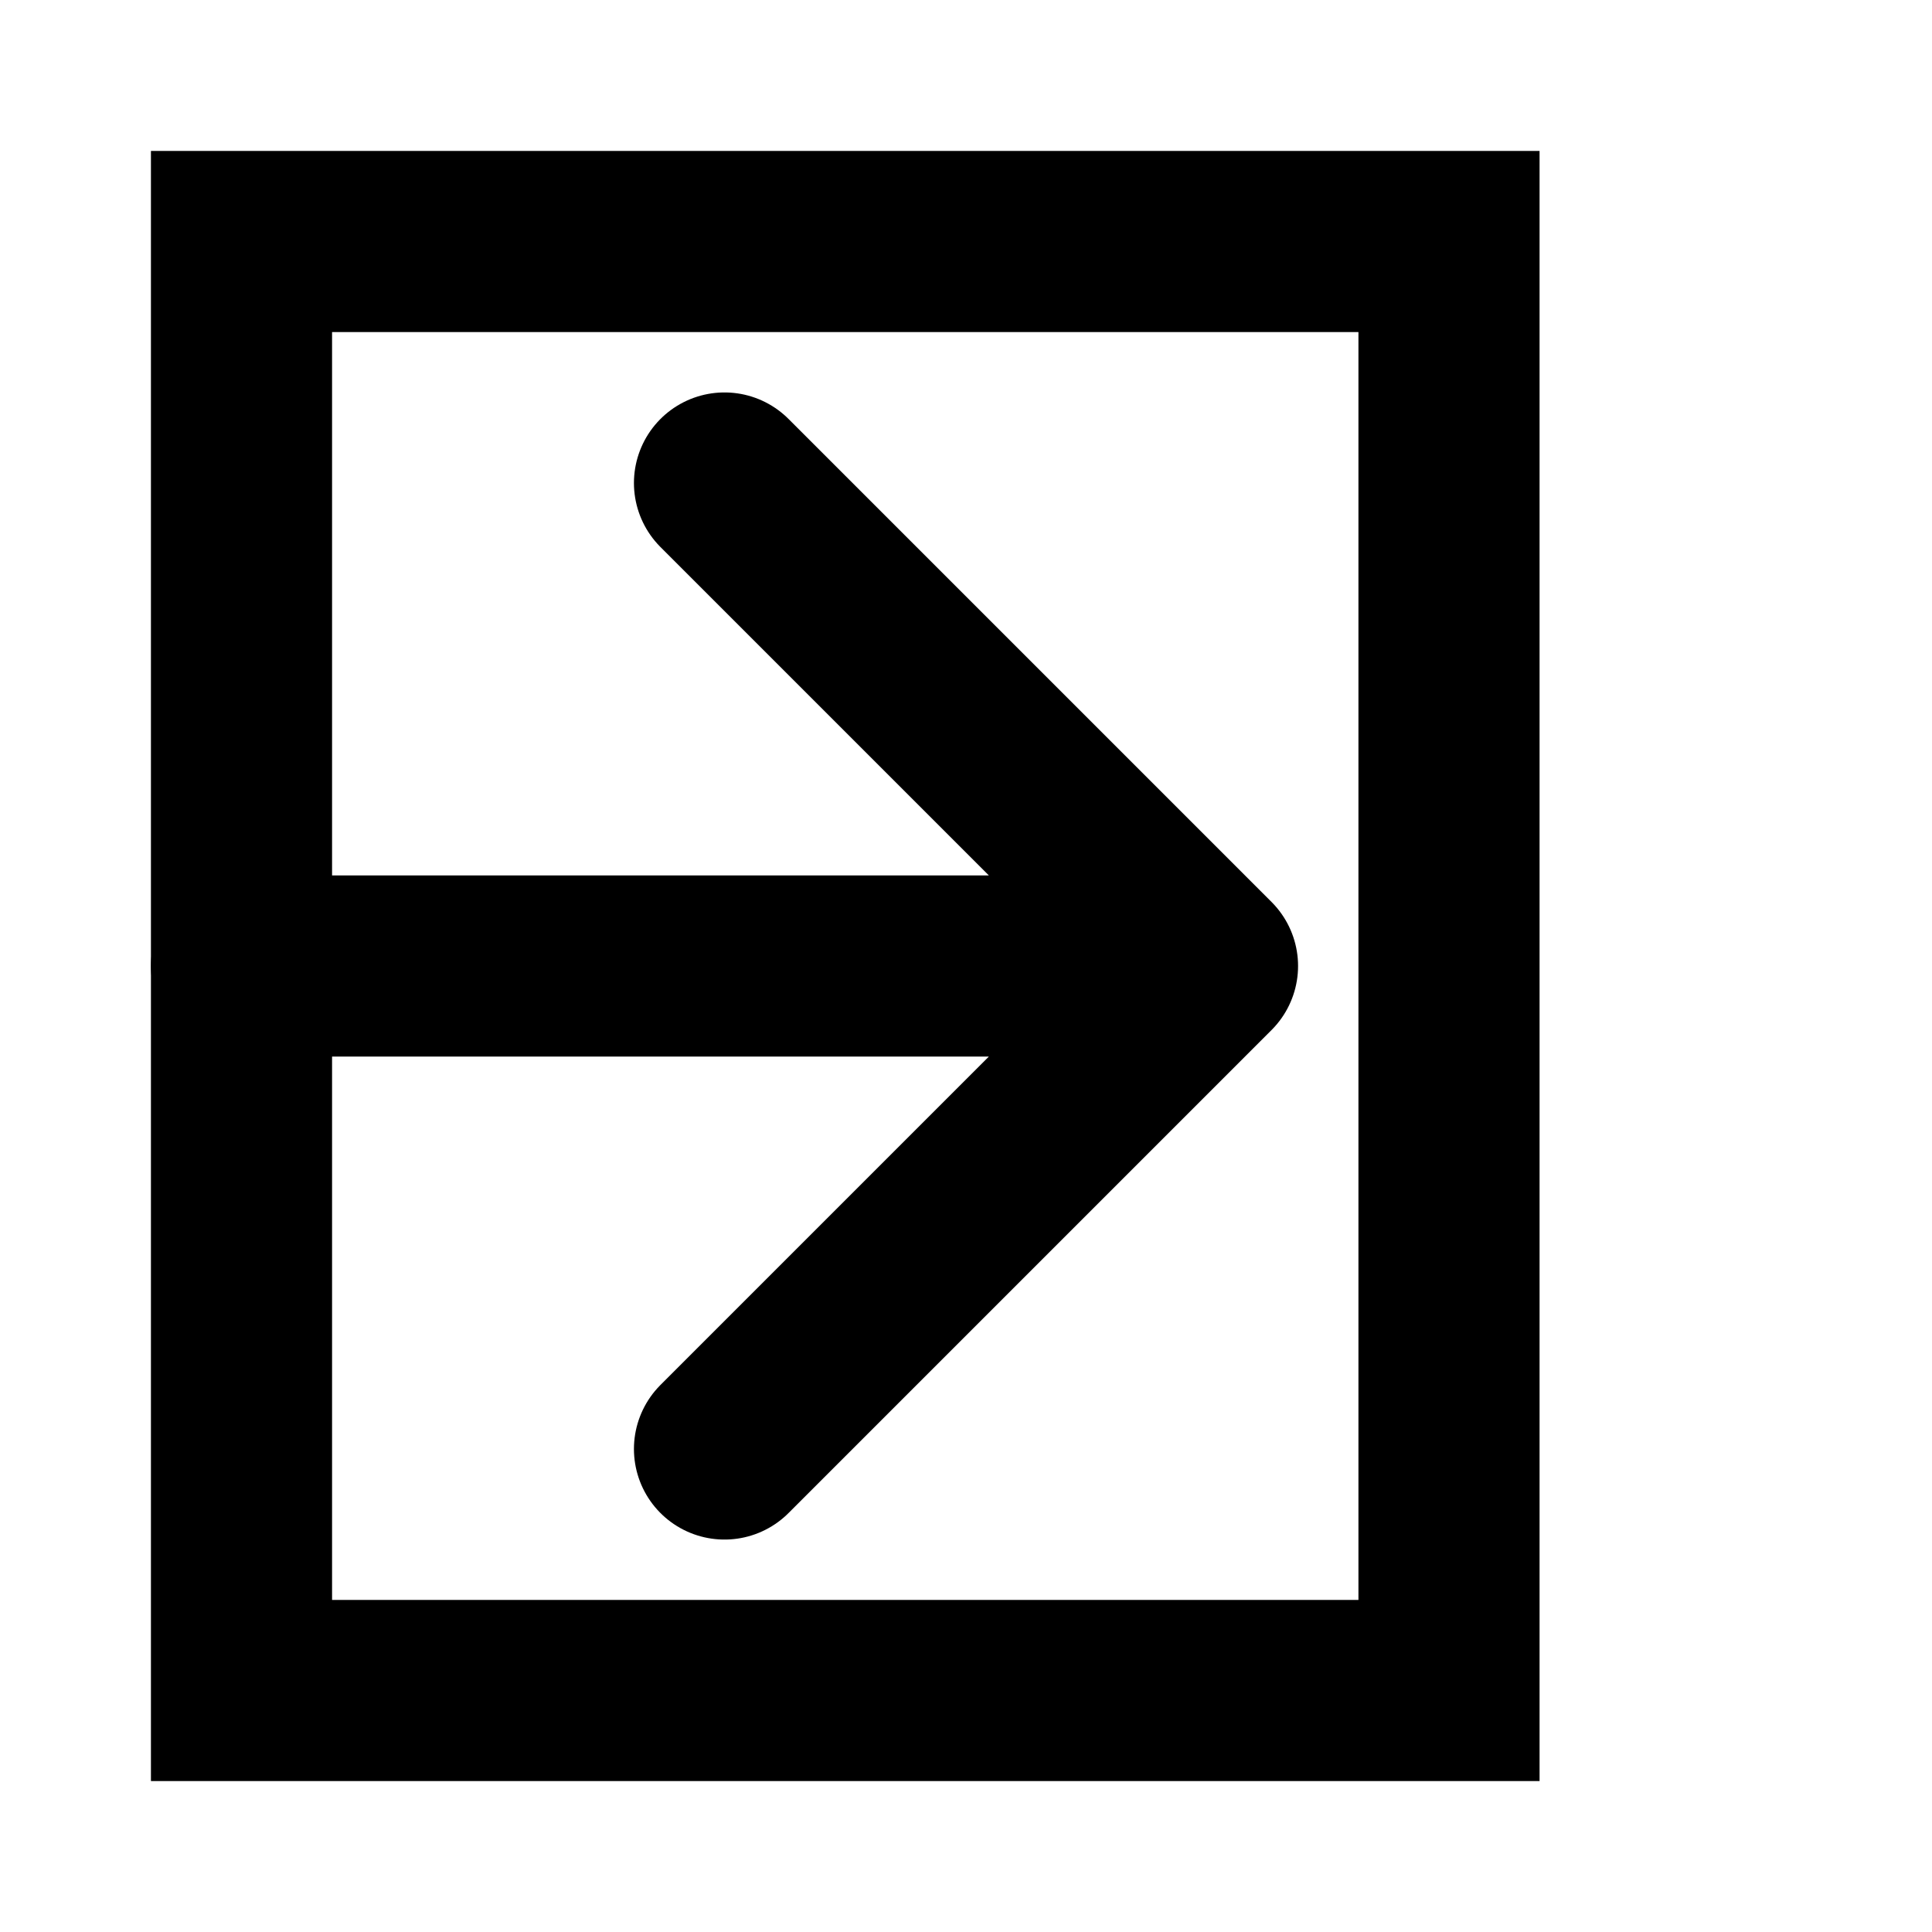
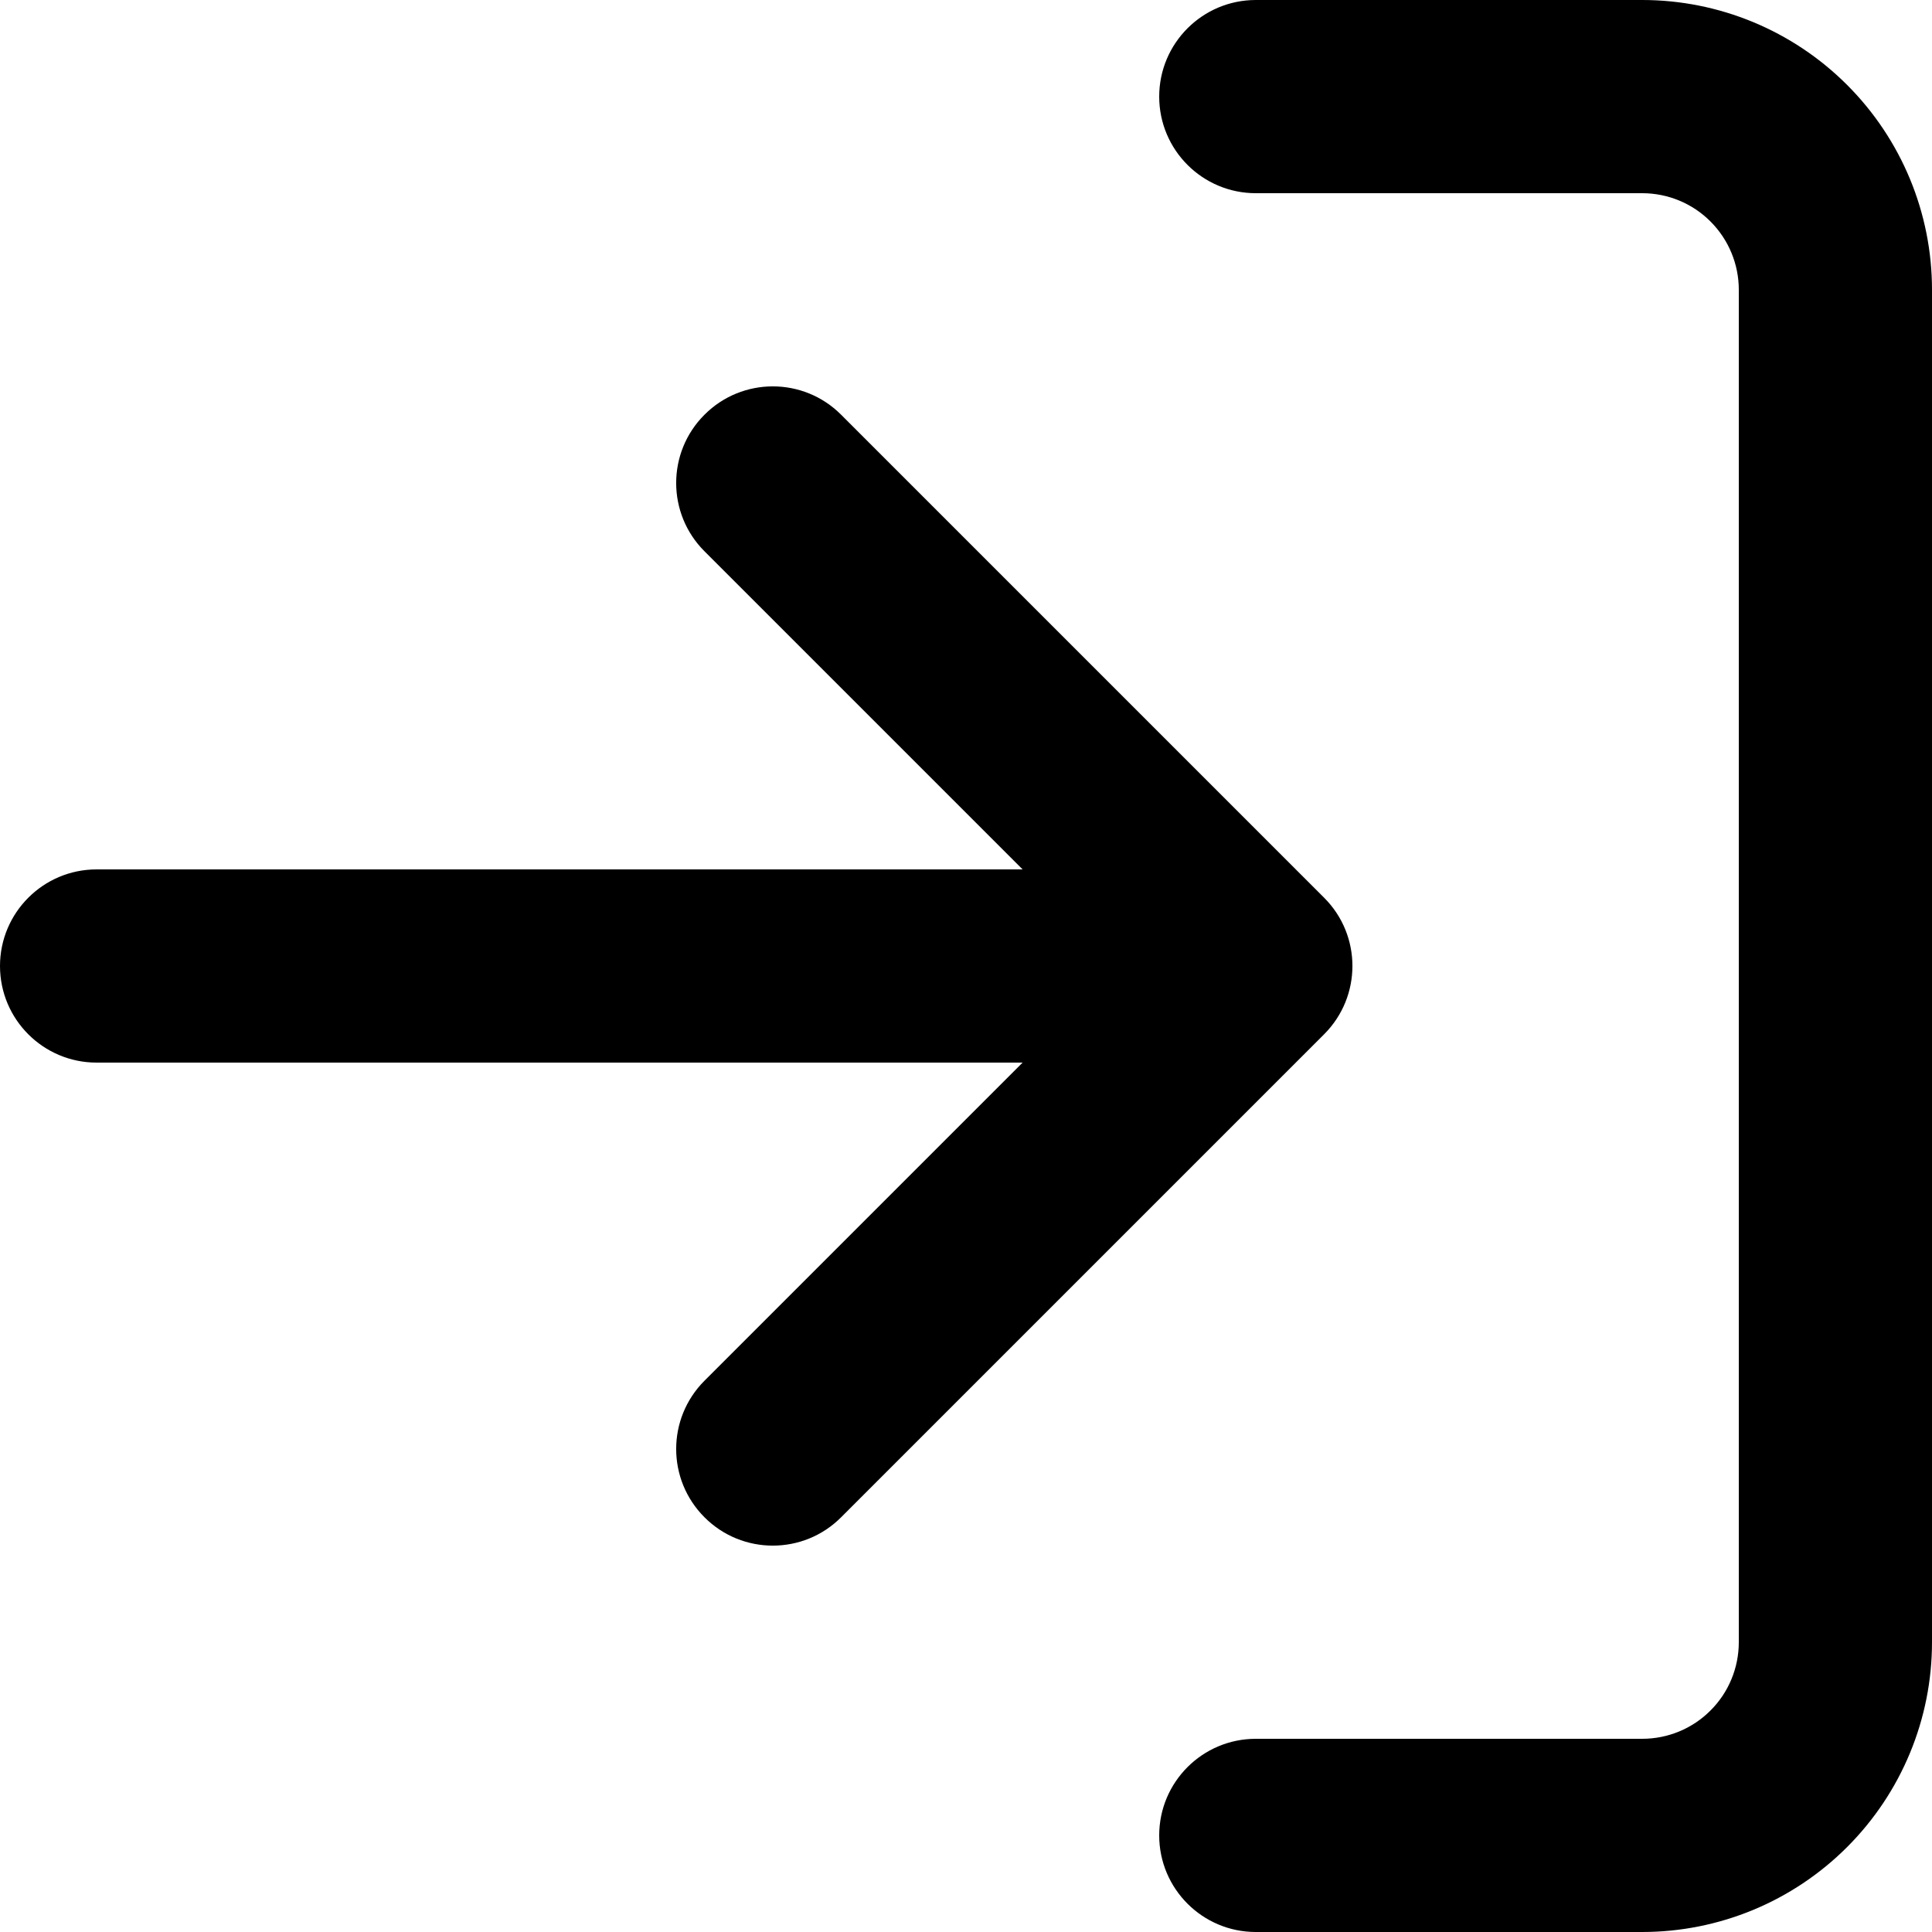
- <svg xmlns="http://www.w3.org/2000/svg" width="16" height="16" viewBox="0 0 16 16" fill="none">
-   <path d="M6 12l4-4-4-4M10 8H2" stroke="currentColor" stroke-width="1.5" stroke-linecap="round" stroke-linejoin="round" />
-   <path d="M2 2h10v12H2V2z" stroke="currentColor" stroke-width="1.5" fill="none" />
+ <svg xmlns="http://www.w3.org/2000/svg" width="20" height="20" viewBox="0 0 20 20" fill="none">
+   <path d="M18 17V3C18 2.735 17.895 2.481 17.707 2.293C17.52 2.105 17.265 2 17 2H13C12.448 2 12 1.552 12 1C12 0.448 12.448 0 13 0H17C17.796 0 18.558 0.316 19.121 0.879C19.684 1.442 20 2.204 20 3V17C20 17.796 19.684 18.558 19.121 19.121C18.558 19.684 17.796 20 17 20H13C12.448 20 12 19.552 12 19C12 18.448 12.448 18 13 18H17C17.265 18 17.52 17.895 17.707 17.707C17.895 17.52 18 17.265 18 17ZM7.293 4.293C7.683 3.902 8.317 3.902 8.707 4.293L13.707 9.293C14.098 9.683 14.098 10.316 13.707 10.707L8.707 15.707C8.317 16.098 7.683 16.098 7.293 15.707C6.902 15.316 6.902 14.684 7.293 14.293L10.586 11H1C0.448 11 0 10.552 0 10C0 9.448 0.448 9 1 9H10.586L7.293 5.707C6.902 5.317 6.902 4.683 7.293 4.293Z" fill="currentColor" />
</svg>
